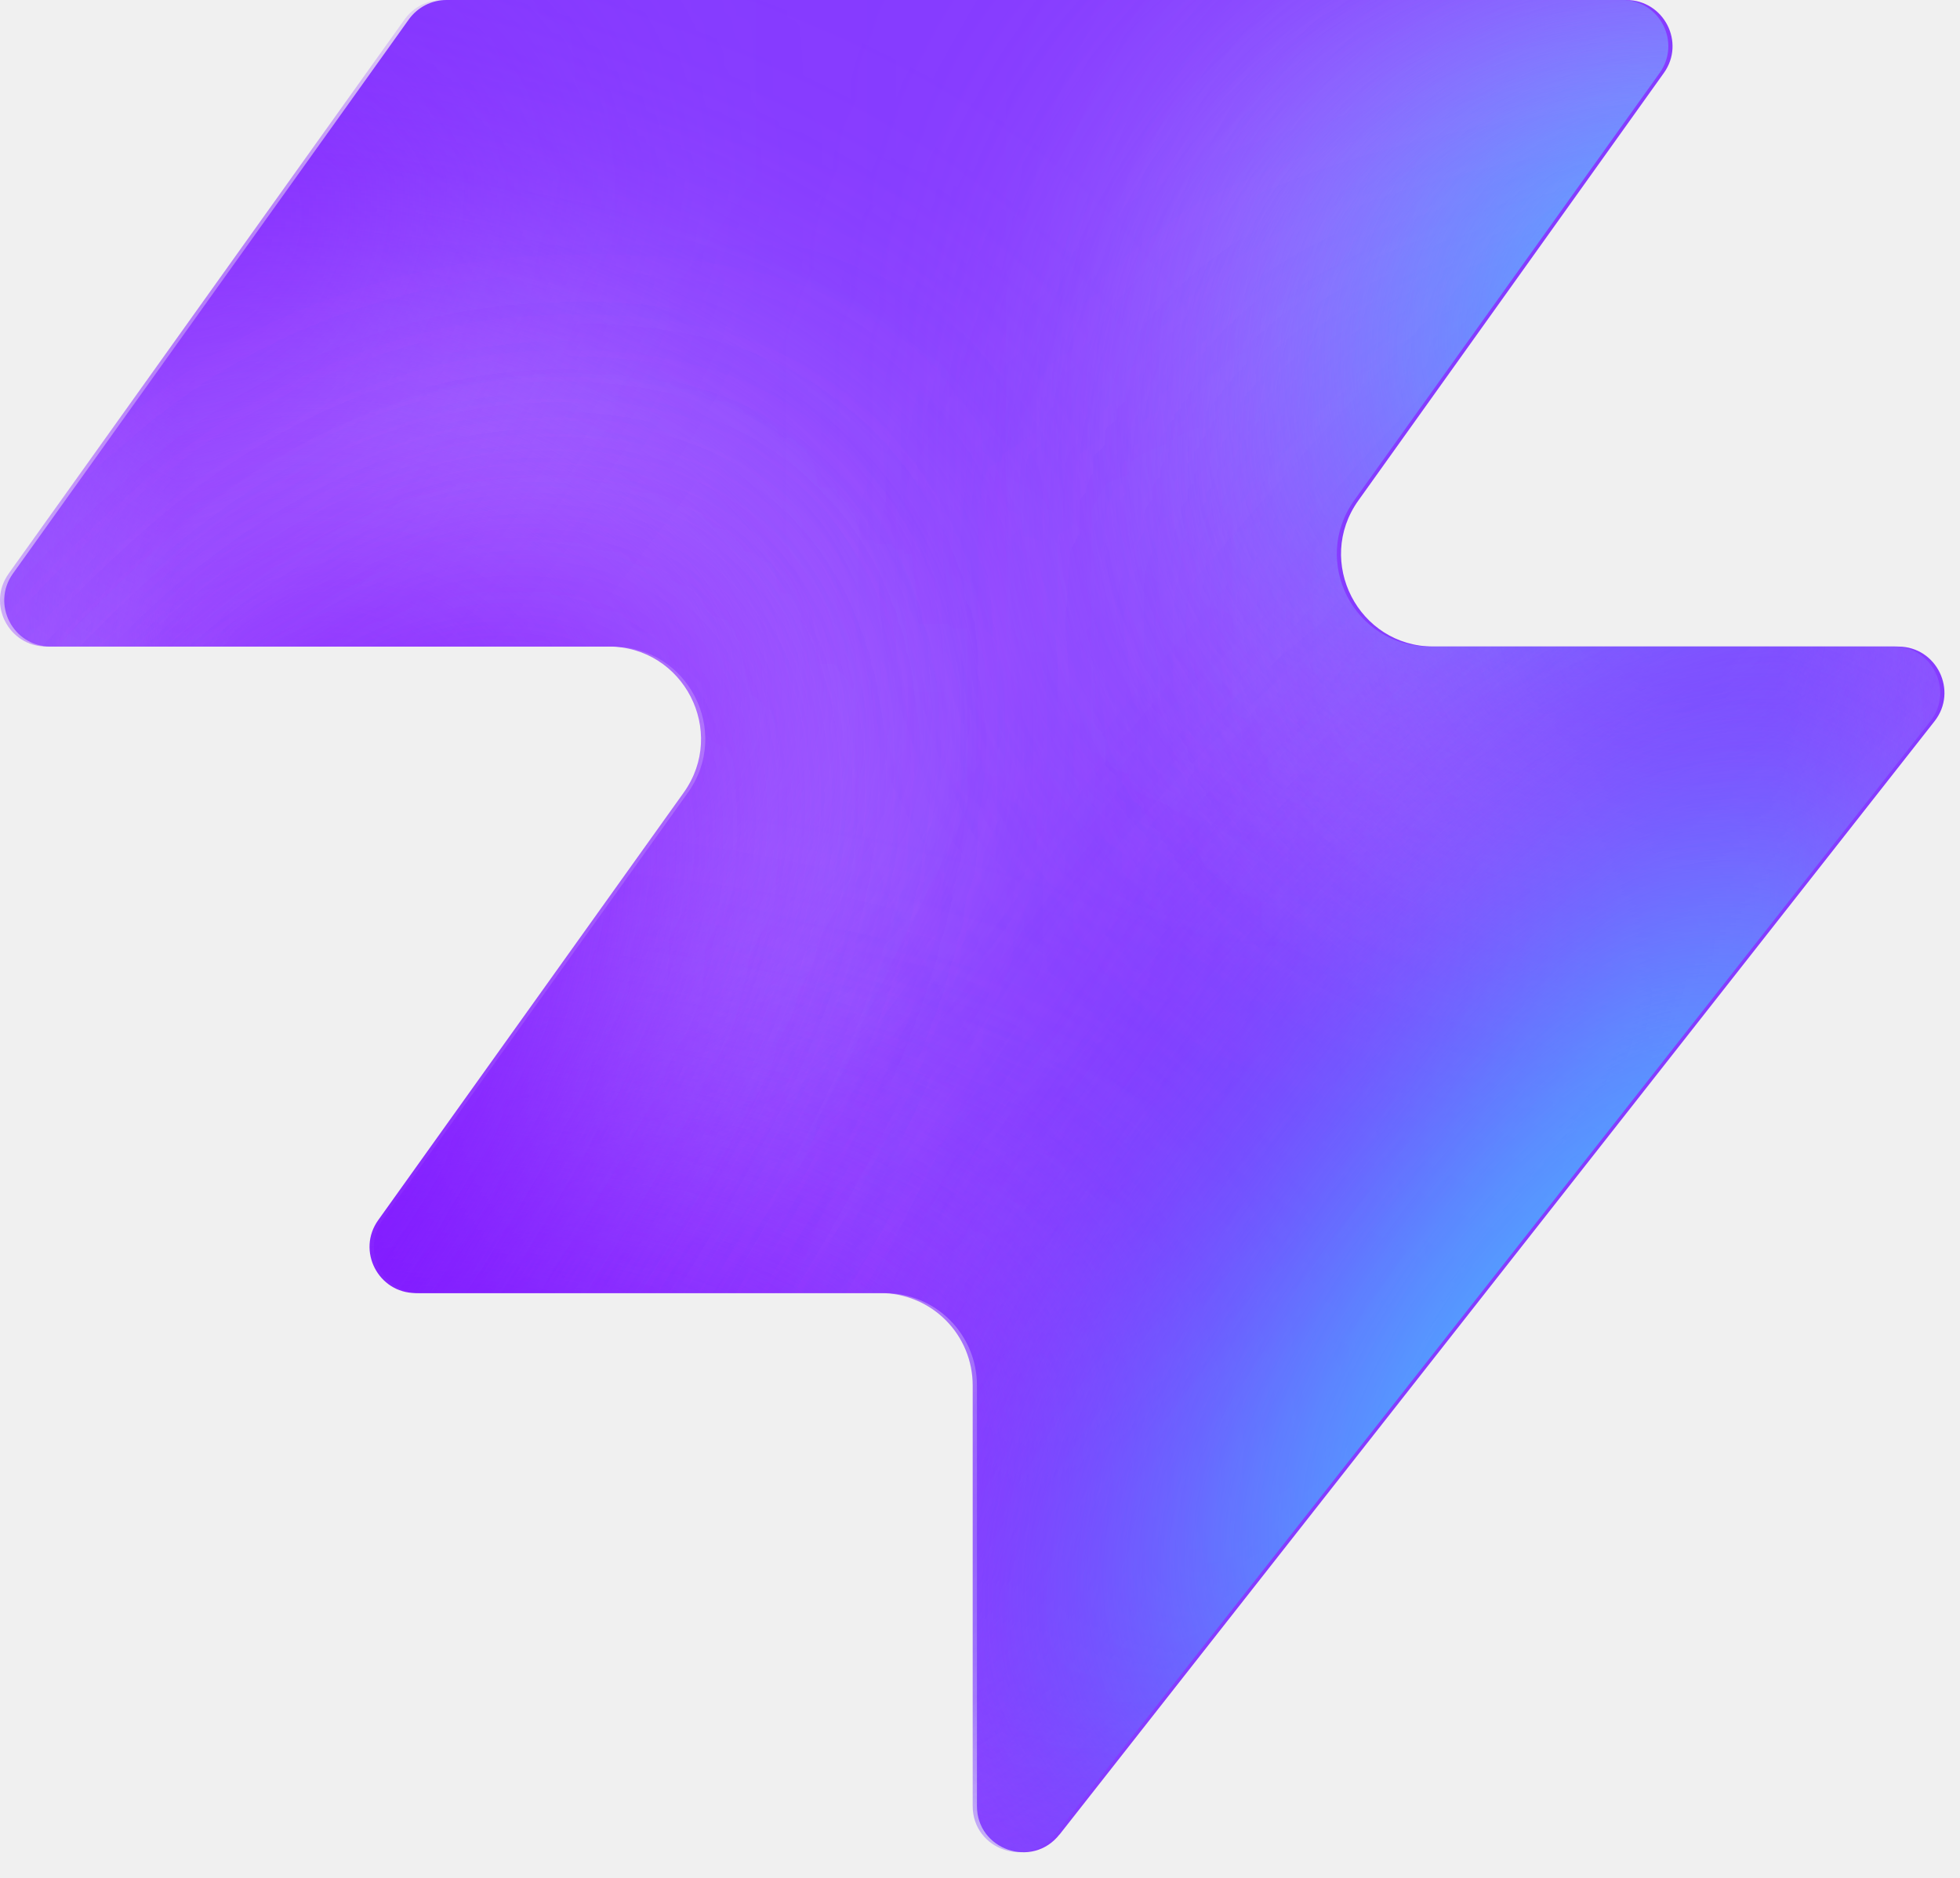
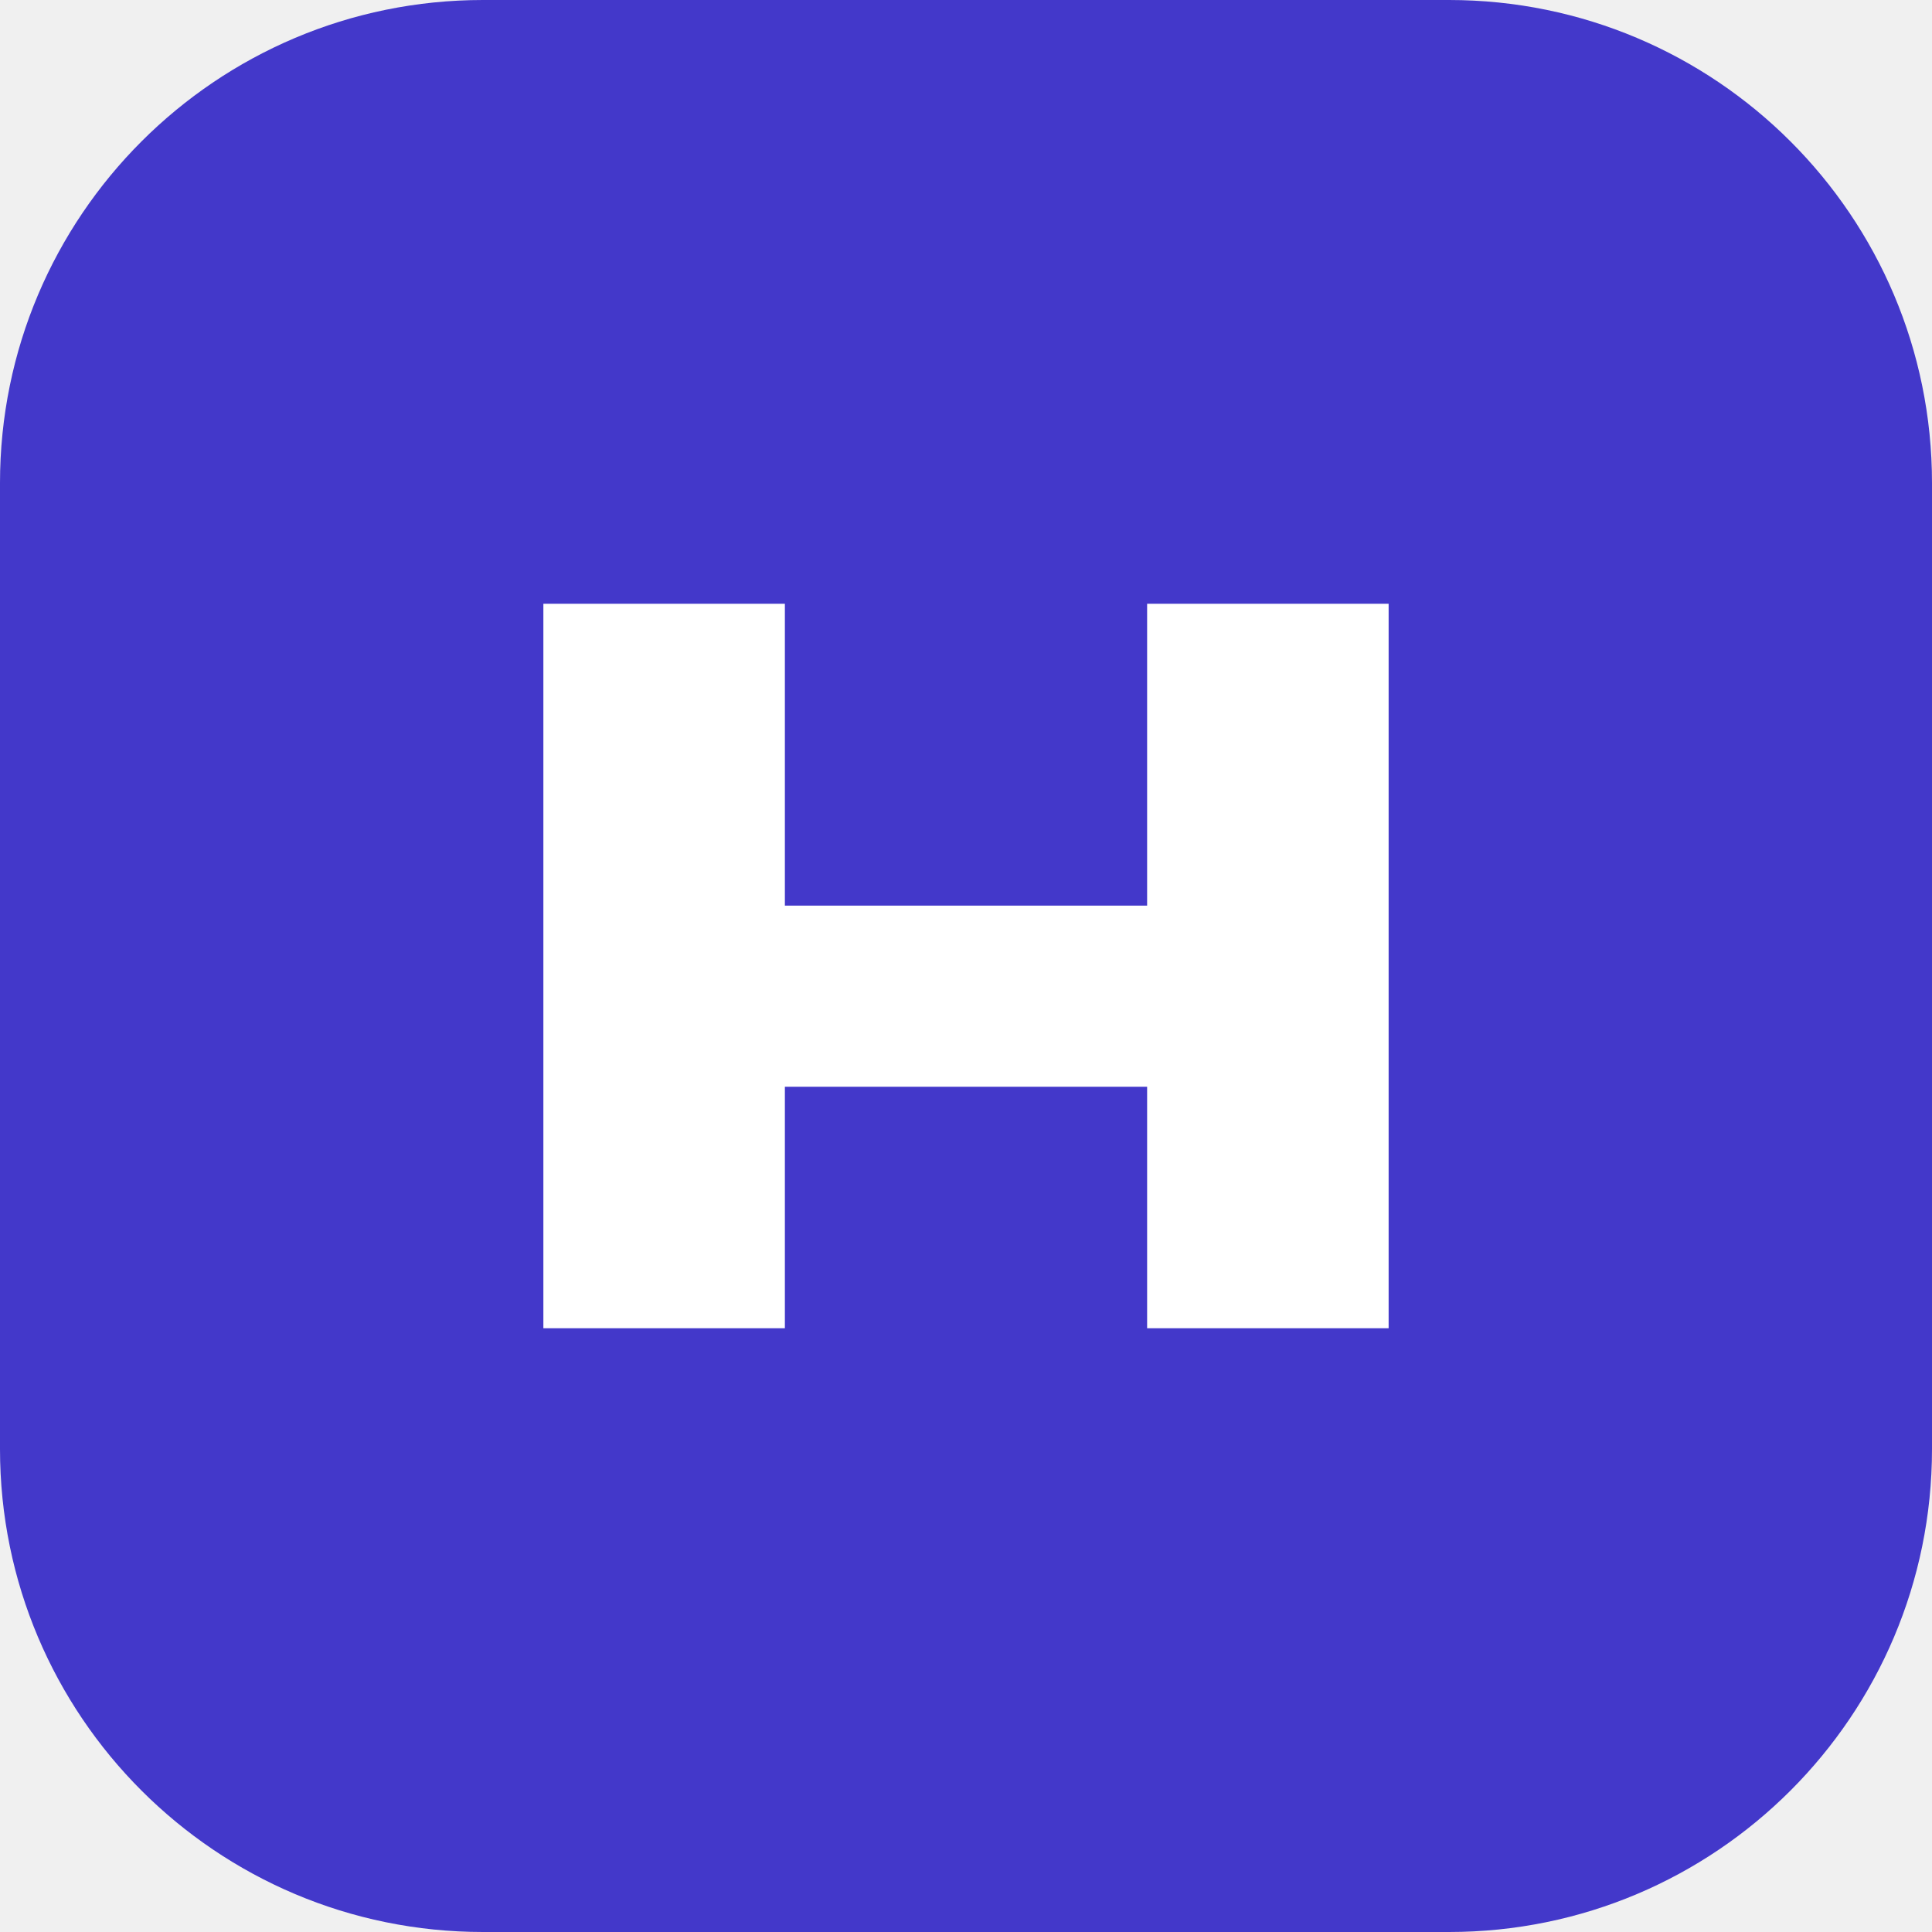
- <svg xmlns="http://www.w3.org/2000/svg" width="48" height="46" fill="none" viewBox="0 0 48 46">
-   <path fill="#863bff" d="M25.946 44.938c-.664.845-2.021.375-2.021-.698V33.937a2.26 2.26 0 0 0-2.262-2.262H10.287c-.92 0-1.456-1.04-.92-1.788l7.48-10.471c1.07-1.497 0-3.578-1.842-3.578H1.237c-.92 0-1.456-1.04-.92-1.788L10.013.474c.214-.297.556-.474.92-.474h28.894c.92 0 1.456 1.04.92 1.788l-7.48 10.471c-1.07 1.498 0 3.579 1.842 3.579h11.377c.943 0 1.473 1.088.89 1.83L25.947 44.94z" style="fill:#863bff;fill:color(display-p3 .525 .23 1);fill-opacity:1" />
-   <mask id="a" width="48" height="46" x="0" y="0" maskUnits="userSpaceOnUse" style="mask-type:alpha">
-     <path fill="#000" d="M25.842 44.938c-.664.844-2.021.375-2.021-.698V33.937a2.26 2.26 0 0 0-2.262-2.262H10.183c-.92 0-1.456-1.04-.92-1.788l7.48-10.471c1.07-1.498 0-3.579-1.842-3.579H1.133c-.92 0-1.456-1.04-.92-1.787L9.91.473c.214-.297.556-.474.92-.474h28.894c.92 0 1.456 1.04.92 1.788l-7.48 10.471c-1.07 1.498 0 3.578 1.842 3.578h11.377c.943 0 1.473 1.088.89 1.832L25.843 44.94z" style="fill:#000;fill-opacity:1" />
-   </mask>
-   <g mask="url(#a)">
-     <g filter="url(#b)">
-       <ellipse cx="5.508" cy="14.704" fill="#ede6ff" rx="5.508" ry="14.704" style="fill:#ede6ff;fill:color(display-p3 .927 .903 1);fill-opacity:1" transform="matrix(.00324 1 1 -.00324 -4.47 31.516)" />
-     </g>
-     <g filter="url(#c)">
-       <ellipse cx="10.399" cy="29.851" fill="#ede6ff" rx="10.399" ry="29.851" style="fill:#ede6ff;fill:color(display-p3 .927 .903 1);fill-opacity:1" transform="matrix(.00324 1 1 -.00324 -39.328 7.883)" />
-     </g>
-     <g filter="url(#d)">
-       <ellipse cx="5.508" cy="30.487" fill="#7e14ff" rx="5.508" ry="30.487" style="fill:#7e14ff;fill:color(display-p3 .492 .077 1);fill-opacity:1" transform="rotate(89.814 -25.913 -14.639)scale(1 -1)" />
-     </g>
-     <g filter="url(#e)">
-       <ellipse cx="5.508" cy="30.599" fill="#7e14ff" rx="5.508" ry="30.599" style="fill:#7e14ff;fill:color(display-p3 .492 .077 1);fill-opacity:1" transform="rotate(89.814 -32.644 -3.334)scale(1 -1)" />
-     </g>
-     <g filter="url(#f)">
-       <ellipse cx="5.508" cy="30.599" fill="#7e14ff" rx="5.508" ry="30.599" style="fill:#7e14ff;fill:color(display-p3 .492 .077 1);fill-opacity:1" transform="matrix(.00324 1 1 -.00324 -34.34 30.47)" />
-     </g>
-     <g filter="url(#g)">
-       <ellipse cx="14.072" cy="22.078" fill="#ede6ff" rx="14.072" ry="22.078" style="fill:#ede6ff;fill:color(display-p3 .927 .903 1);fill-opacity:1" transform="rotate(93.35 24.506 48.493)scale(-1 1)" />
-     </g>
-     <g filter="url(#h)">
-       <ellipse cx="3.47" cy="21.501" fill="#7e14ff" rx="3.47" ry="21.501" style="fill:#7e14ff;fill:color(display-p3 .492 .077 1);fill-opacity:1" transform="rotate(89.009 28.708 47.59)scale(-1 1)" />
-     </g>
-     <g filter="url(#i)">
-       <ellipse cx="3.47" cy="21.501" fill="#7e14ff" rx="3.47" ry="21.501" style="fill:#7e14ff;fill:color(display-p3 .492 .077 1);fill-opacity:1" transform="rotate(89.009 28.708 47.59)scale(-1 1)" />
-     </g>
-     <g filter="url(#j)">
-       <ellipse cx=".387" cy="8.972" fill="#7e14ff" rx="4.407" ry="29.108" style="fill:#7e14ff;fill:color(display-p3 .492 .077 1);fill-opacity:1" transform="rotate(39.51 .387 8.972)" />
-     </g>
-     <g filter="url(#k)">
-       <ellipse cx="47.523" cy="-6.092" fill="#7e14ff" rx="4.407" ry="29.108" style="fill:#7e14ff;fill:color(display-p3 .492 .077 1);fill-opacity:1" transform="rotate(37.892 47.523 -6.092)" />
-     </g>
-     <g filter="url(#l)">
-       <ellipse cx="41.412" cy="6.333" fill="#47bfff" rx="5.971" ry="9.665" style="fill:#47bfff;fill:color(display-p3 .28 .748 1);fill-opacity:1" transform="rotate(37.892 41.412 6.333)" />
-     </g>
-     <g filter="url(#m)">
-       <ellipse cx="-1.879" cy="38.332" fill="#7e14ff" rx="4.407" ry="29.108" style="fill:#7e14ff;fill:color(display-p3 .492 .077 1);fill-opacity:1" transform="rotate(37.892 -1.88 38.332)" />
-     </g>
-     <g filter="url(#n)">
-       <ellipse cx="-1.879" cy="38.332" fill="#7e14ff" rx="4.407" ry="29.108" style="fill:#7e14ff;fill:color(display-p3 .492 .077 1);fill-opacity:1" transform="rotate(37.892 -1.88 38.332)" />
-     </g>
-     <g filter="url(#o)">
-       <ellipse cx="35.651" cy="29.907" fill="#7e14ff" rx="4.407" ry="29.108" style="fill:#7e14ff;fill:color(display-p3 .492 .077 1);fill-opacity:1" transform="rotate(37.892 35.651 29.907)" />
-     </g>
-     <g filter="url(#p)">
-       <ellipse cx="38.418" cy="32.4" fill="#47bfff" rx="5.971" ry="15.297" style="fill:#47bfff;fill:color(display-p3 .28 .748 1);fill-opacity:1" transform="rotate(37.892 38.418 32.4)" />
-     </g>
-   </g>
-   <defs>
-     <filter id="b" width="60.045" height="41.654" x="-19.77" y="16.149" color-interpolation-filters="sRGB" filterUnits="userSpaceOnUse">
-       <feFlood flood-opacity="0" result="BackgroundImageFix" />
-       <feBlend in="SourceGraphic" in2="BackgroundImageFix" result="shape" />
-       <feGaussianBlur result="effect1_foregroundBlur_2002_17158" stdDeviation="7.659" />
-     </filter>
-     <filter id="c" width="90.34" height="51.437" x="-54.613" y="-7.533" color-interpolation-filters="sRGB" filterUnits="userSpaceOnUse">
-       <feFlood flood-opacity="0" result="BackgroundImageFix" />
-       <feBlend in="SourceGraphic" in2="BackgroundImageFix" result="shape" />
-       <feGaussianBlur result="effect1_foregroundBlur_2002_17158" stdDeviation="7.659" />
-     </filter>
-     <filter id="d" width="79.355" height="29.4" x="-49.64" y="2.03" color-interpolation-filters="sRGB" filterUnits="userSpaceOnUse">
-       <feFlood flood-opacity="0" result="BackgroundImageFix" />
-       <feBlend in="SourceGraphic" in2="BackgroundImageFix" result="shape" />
-       <feGaussianBlur result="effect1_foregroundBlur_2002_17158" stdDeviation="4.596" />
-     </filter>
-     <filter id="e" width="79.579" height="29.4" x="-45.045" y="20.029" color-interpolation-filters="sRGB" filterUnits="userSpaceOnUse">
-       <feFlood flood-opacity="0" result="BackgroundImageFix" />
-       <feBlend in="SourceGraphic" in2="BackgroundImageFix" result="shape" />
-       <feGaussianBlur result="effect1_foregroundBlur_2002_17158" stdDeviation="4.596" />
-     </filter>
-     <filter id="f" width="79.579" height="29.4" x="-43.513" y="21.178" color-interpolation-filters="sRGB" filterUnits="userSpaceOnUse">
-       <feFlood flood-opacity="0" result="BackgroundImageFix" />
-       <feBlend in="SourceGraphic" in2="BackgroundImageFix" result="shape" />
-       <feGaussianBlur result="effect1_foregroundBlur_2002_17158" stdDeviation="4.596" />
-     </filter>
-     <filter id="g" width="74.749" height="58.852" x="15.756" y="-17.901" color-interpolation-filters="sRGB" filterUnits="userSpaceOnUse">
-       <feFlood flood-opacity="0" result="BackgroundImageFix" />
-       <feBlend in="SourceGraphic" in2="BackgroundImageFix" result="shape" />
-       <feGaussianBlur result="effect1_foregroundBlur_2002_17158" stdDeviation="7.659" />
-     </filter>
-     <filter id="h" width="61.377" height="25.362" x="23.548" y="2.284" color-interpolation-filters="sRGB" filterUnits="userSpaceOnUse">
-       <feFlood flood-opacity="0" result="BackgroundImageFix" />
-       <feBlend in="SourceGraphic" in2="BackgroundImageFix" result="shape" />
-       <feGaussianBlur result="effect1_foregroundBlur_2002_17158" stdDeviation="4.596" />
-     </filter>
-     <filter id="i" width="61.377" height="25.362" x="23.548" y="2.284" color-interpolation-filters="sRGB" filterUnits="userSpaceOnUse">
-       <feFlood flood-opacity="0" result="BackgroundImageFix" />
-       <feBlend in="SourceGraphic" in2="BackgroundImageFix" result="shape" />
-       <feGaussianBlur result="effect1_foregroundBlur_2002_17158" stdDeviation="4.596" />
-     </filter>
-     <filter id="j" width="56.045" height="63.649" x="-27.636" y="-22.853" color-interpolation-filters="sRGB" filterUnits="userSpaceOnUse">
-       <feFlood flood-opacity="0" result="BackgroundImageFix" />
-       <feBlend in="SourceGraphic" in2="BackgroundImageFix" result="shape" />
-       <feGaussianBlur result="effect1_foregroundBlur_2002_17158" stdDeviation="4.596" />
-     </filter>
-     <filter id="k" width="54.814" height="64.646" x="20.116" y="-38.415" color-interpolation-filters="sRGB" filterUnits="userSpaceOnUse">
-       <feFlood flood-opacity="0" result="BackgroundImageFix" />
-       <feBlend in="SourceGraphic" in2="BackgroundImageFix" result="shape" />
-       <feGaussianBlur result="effect1_foregroundBlur_2002_17158" stdDeviation="4.596" />
-     </filter>
-     <filter id="l" width="33.541" height="35.313" x="24.641" y="-11.323" color-interpolation-filters="sRGB" filterUnits="userSpaceOnUse">
-       <feFlood flood-opacity="0" result="BackgroundImageFix" />
-       <feBlend in="SourceGraphic" in2="BackgroundImageFix" result="shape" />
-       <feGaussianBlur result="effect1_foregroundBlur_2002_17158" stdDeviation="4.596" />
-     </filter>
-     <filter id="m" width="54.814" height="64.646" x="-29.286" y="6.009" color-interpolation-filters="sRGB" filterUnits="userSpaceOnUse">
-       <feFlood flood-opacity="0" result="BackgroundImageFix" />
-       <feBlend in="SourceGraphic" in2="BackgroundImageFix" result="shape" />
-       <feGaussianBlur result="effect1_foregroundBlur_2002_17158" stdDeviation="4.596" />
-     </filter>
-     <filter id="n" width="54.814" height="64.646" x="-29.286" y="6.009" color-interpolation-filters="sRGB" filterUnits="userSpaceOnUse">
-       <feFlood flood-opacity="0" result="BackgroundImageFix" />
-       <feBlend in="SourceGraphic" in2="BackgroundImageFix" result="shape" />
-       <feGaussianBlur result="effect1_foregroundBlur_2002_17158" stdDeviation="4.596" />
-     </filter>
-     <filter id="o" width="54.814" height="64.646" x="8.244" y="-2.416" color-interpolation-filters="sRGB" filterUnits="userSpaceOnUse">
-       <feFlood flood-opacity="0" result="BackgroundImageFix" />
-       <feBlend in="SourceGraphic" in2="BackgroundImageFix" result="shape" />
-       <feGaussianBlur result="effect1_foregroundBlur_2002_17158" stdDeviation="4.596" />
-     </filter>
-     <filter id="p" width="39.409" height="43.623" x="18.713" y="10.588" color-interpolation-filters="sRGB" filterUnits="userSpaceOnUse">
-       <feFlood flood-opacity="0" result="BackgroundImageFix" />
-       <feBlend in="SourceGraphic" in2="BackgroundImageFix" result="shape" />
-       <feGaussianBlur result="effect1_foregroundBlur_2002_17158" stdDeviation="4.596" />
-     </filter>
-   </defs>
+ <svg xmlns="http://www.w3.org/2000/svg" viewBox="0 0 32 32" fill="none">
+   <rect width="32" height="32" rx="8" fill="#4338ca" />
+   <path d="M9 10h4v12H9V10zm10 0h4v12h-4V10zM9 15h14v3H9v-3z" fill="#fff" />
</svg>
